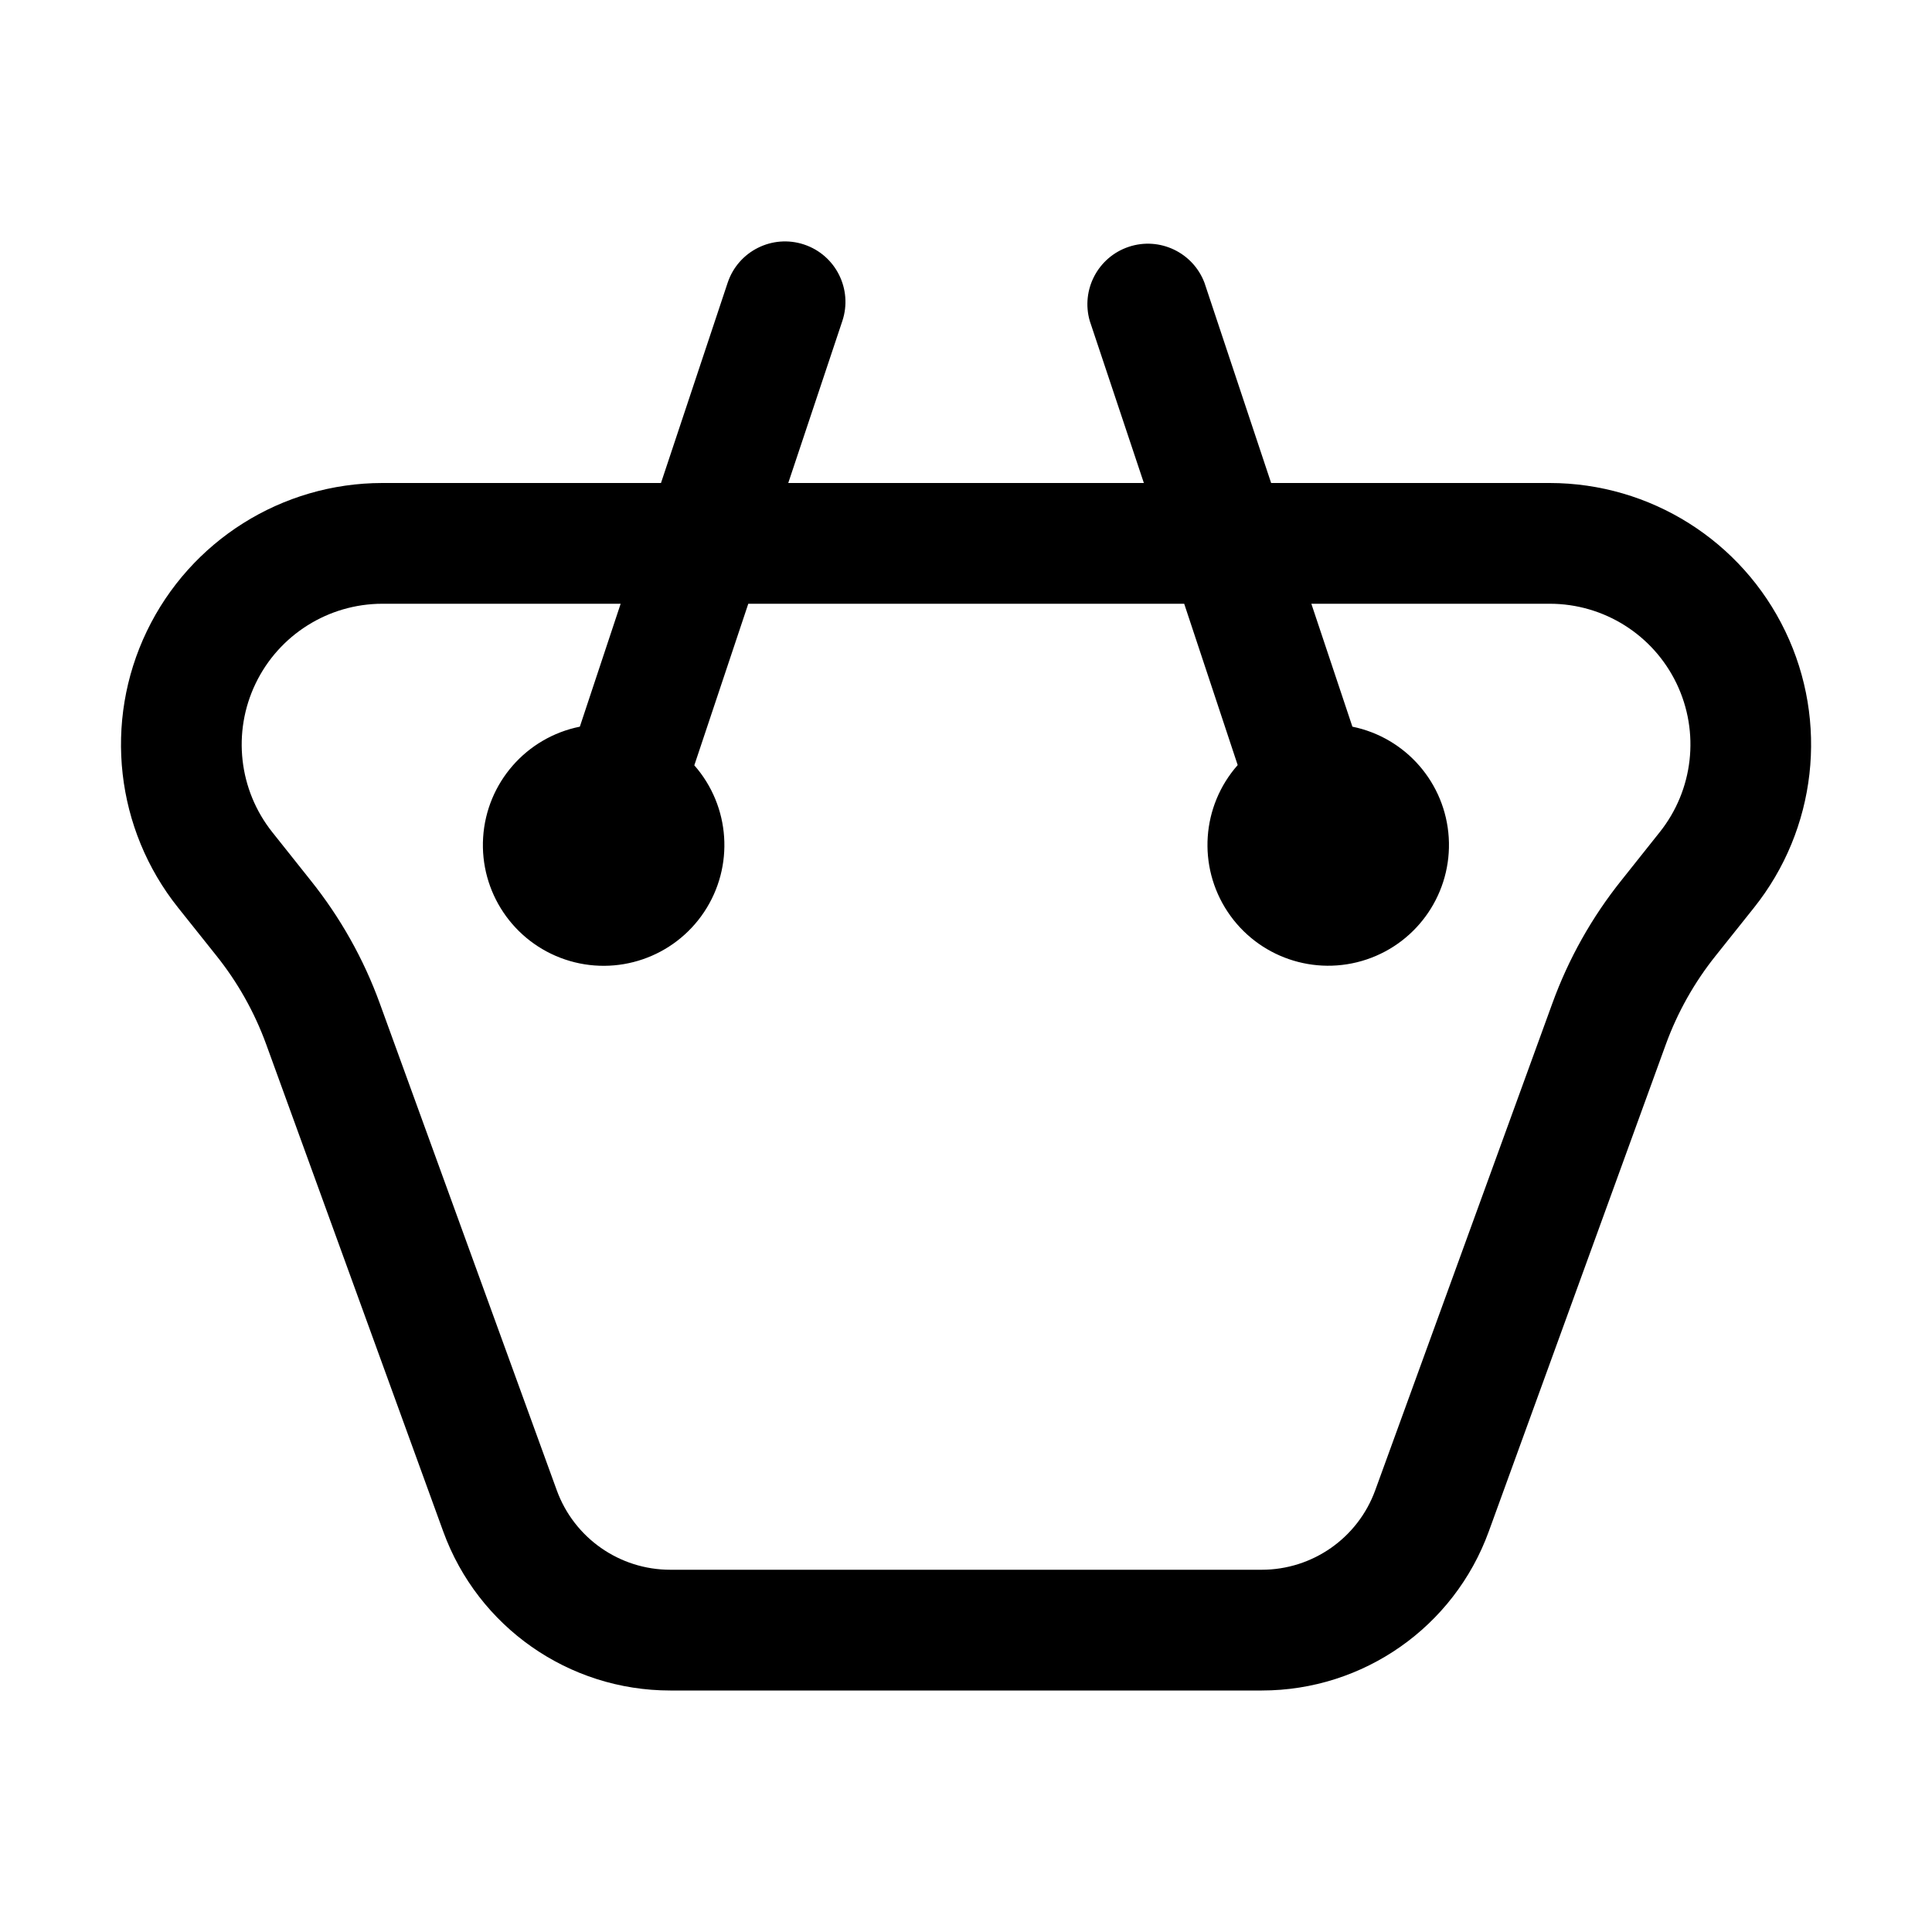
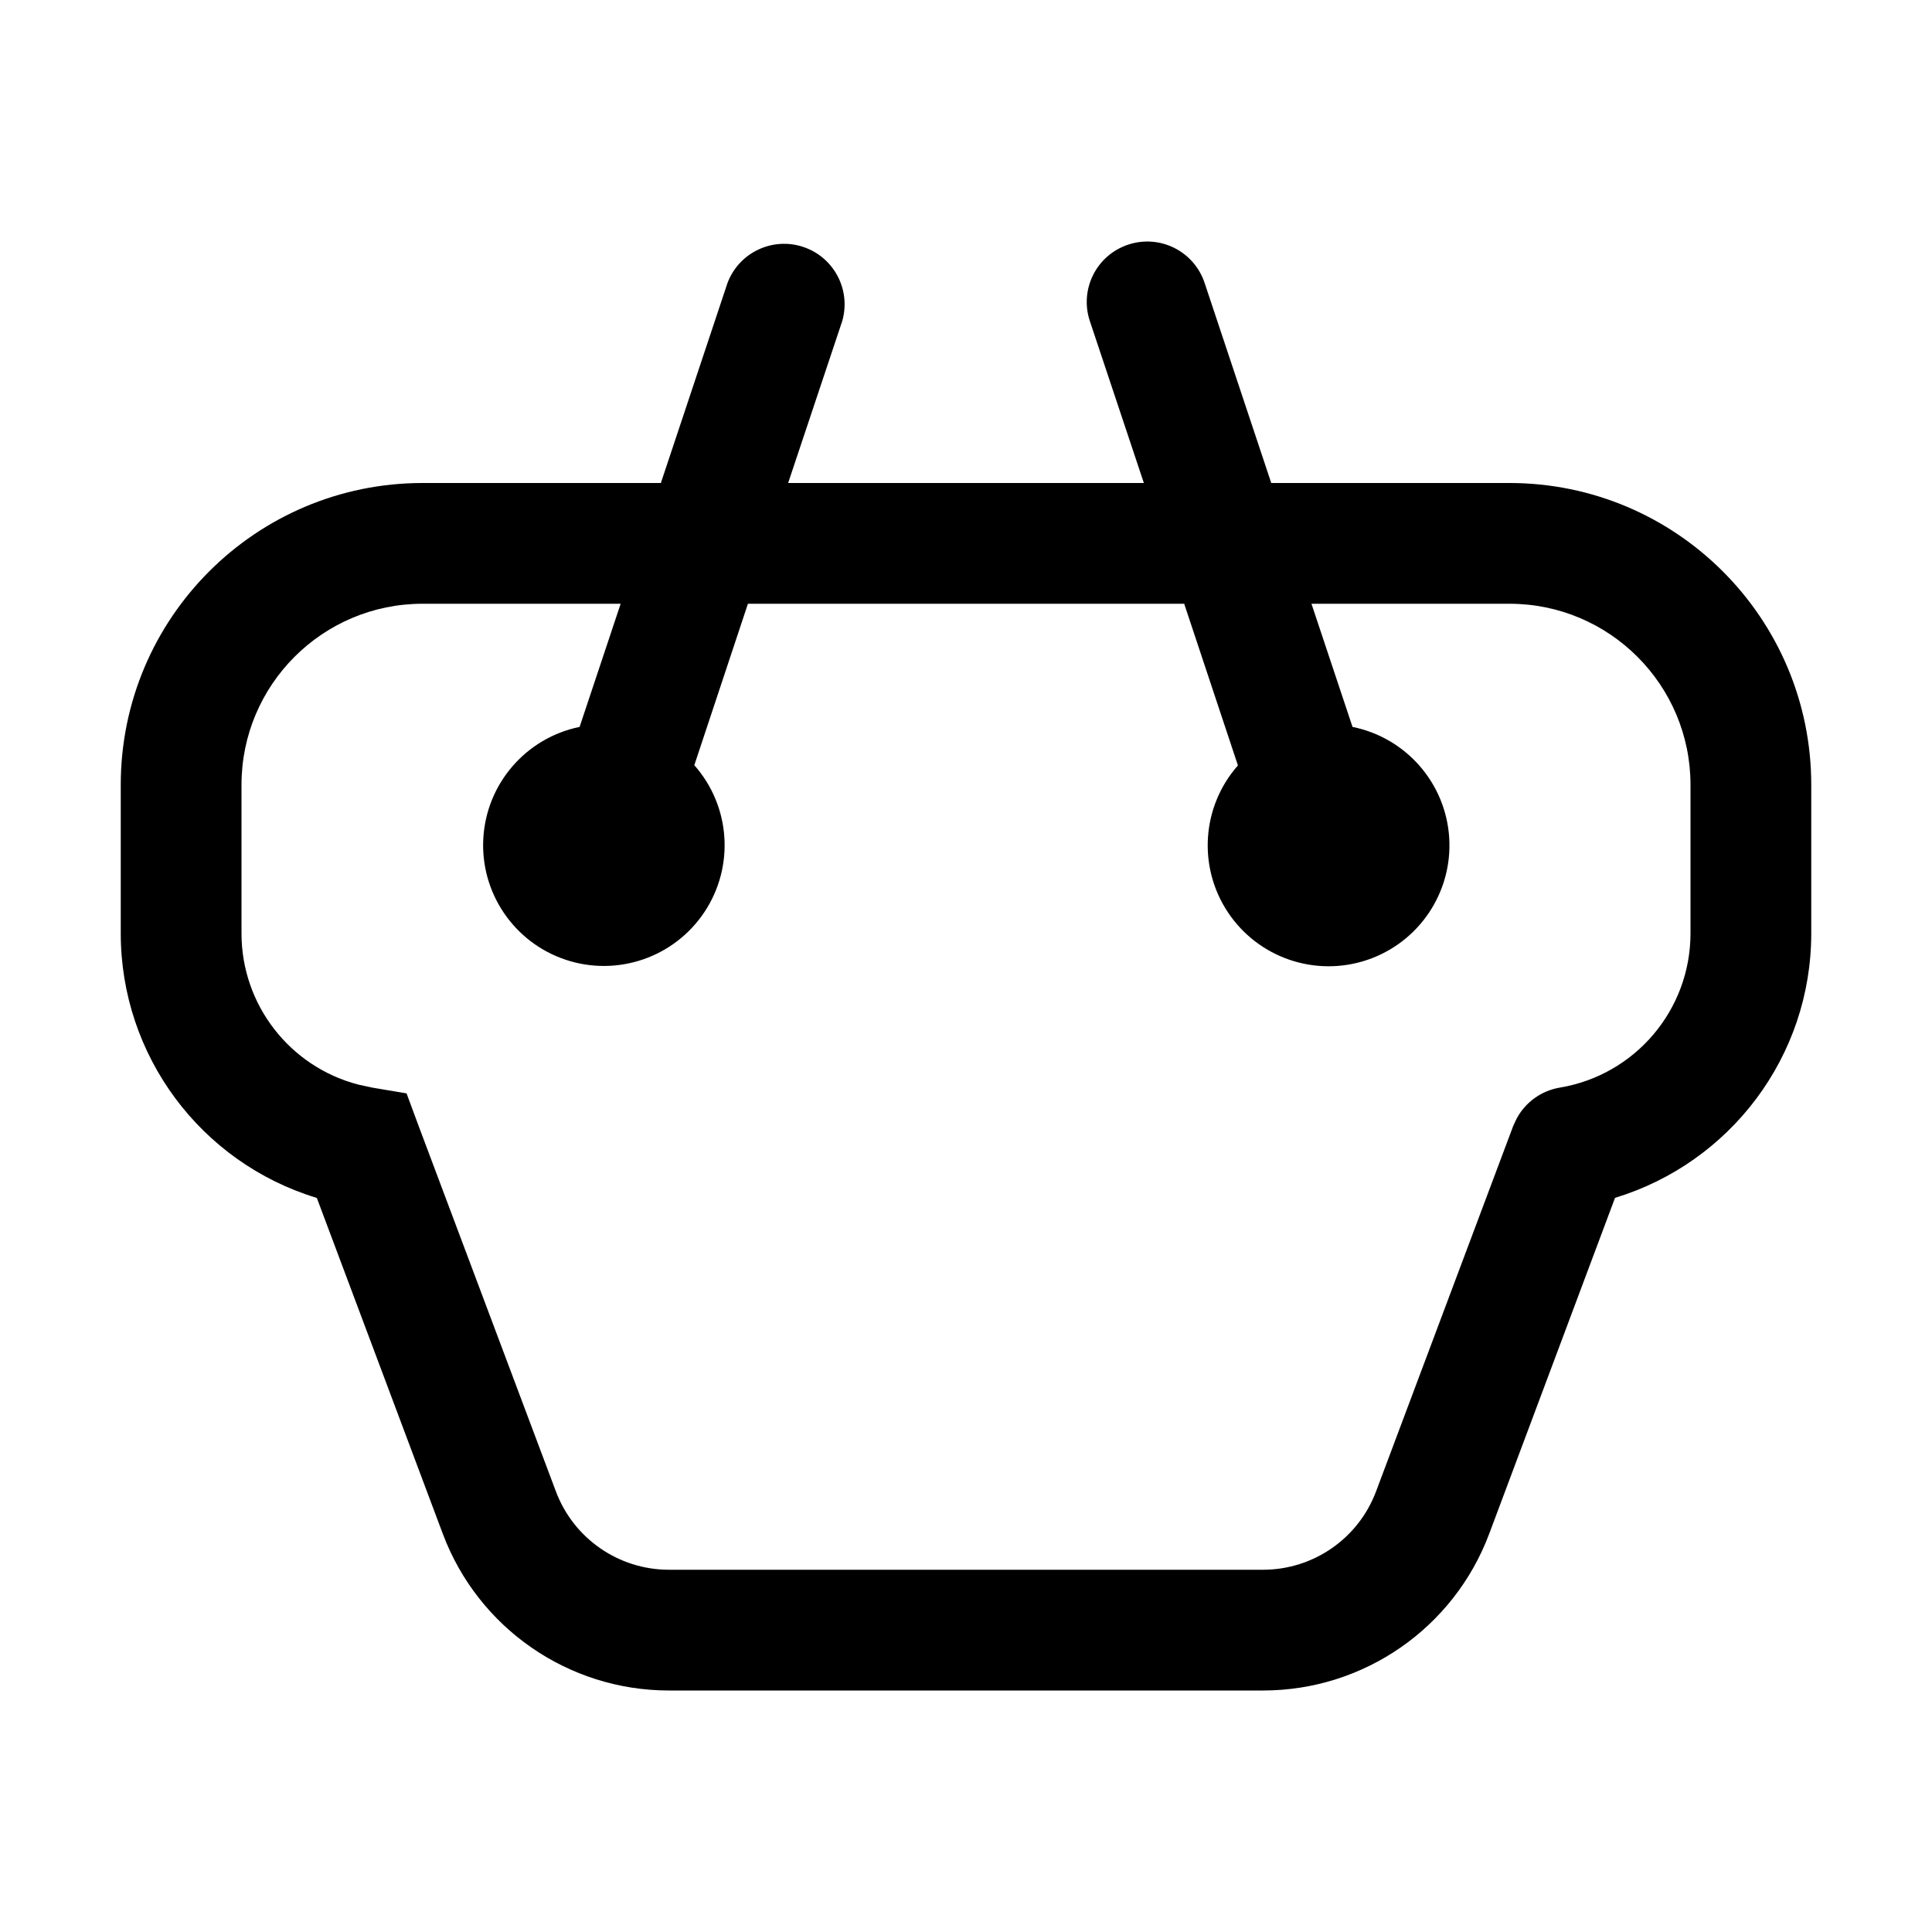
<svg xmlns="http://www.w3.org/2000/svg" width="16" height="16" fill="none" viewBox="0 0 16 16">
-   <path fill="currentColor" d="M6.026 2.342a.5.5 0 0 1 .95.316L6.528 4h2.945l-.448-1.342a.501.501 0 0 1 .95-.316L10.527 4h2.307a2.166 2.166 0 0 1 1.691 3.518l-.315.395a2.6 2.6 0 0 0-.415.738l-1.466 4.033A2 2 0 0 1 10.45 14H5.551a2 2 0 0 1-1.88-1.316L2.205 8.65a2.6 2.6 0 0 0-.415-.738l-.315-.395A2.166 2.166 0 0 1 3.166 4h2.308zM3.166 5a1.166 1.166 0 0 0-.91 1.893l.315.396c.246.307.44.651.574 1.02l1.466 4.033a1 1 0 0 0 .94.658h4.898a1 1 0 0 0 .94-.658l1.467-4.033c.134-.369.327-.713.573-1.02l.315-.396A1.165 1.165 0 0 0 12.834 5H10.86l.34 1.018a1 1 0 1 1-.95.318L9.807 5h-3.61L5.75 6.338a1 1 0 1 1-.948-.32L5.14 5z" />
+   <path fill="currentColor" d="M9.343 2.026a.5.5 0 0 1 .633.317L10.528 4H12.5A2.5 2.5 0 0 1 15 6.5v1.23c0 1.02-.672 1.9-1.625 2.19l-1.042 2.782A2 2 0 0 1 10.461 14H5.539a2 2 0 0 1-1.872-1.298L2.624 9.921A2.29 2.29 0 0 1 1 7.729V6.5A2.5 2.5 0 0 1 3.5 4h1.973l.552-1.657a.501.501 0 0 1 .95.316L6.527 4h2.946l-.447-1.34a.5.5 0 0 1 .317-.634M3.5 5A1.5 1.5 0 0 0 2 6.5v1.23c0 .593.402 1.105.967 1.252l.115.025.285.048.1.27 1.137 3.027a1 1 0 0 0 .935.648h4.922a1 1 0 0 0 .935-.649l1.136-3.027.028-.06a.5.5 0 0 1 .358-.257A1.295 1.295 0 0 0 14 7.729V6.5A1.5 1.5 0 0 0 12.5 5h-1.639l.34 1.02a1.001 1.001 0 1 1-.949.319L9.807 5H6.194L5.75 6.337a1 1 0 1 1-.95-.317L5.14 5z" />
</svg>
